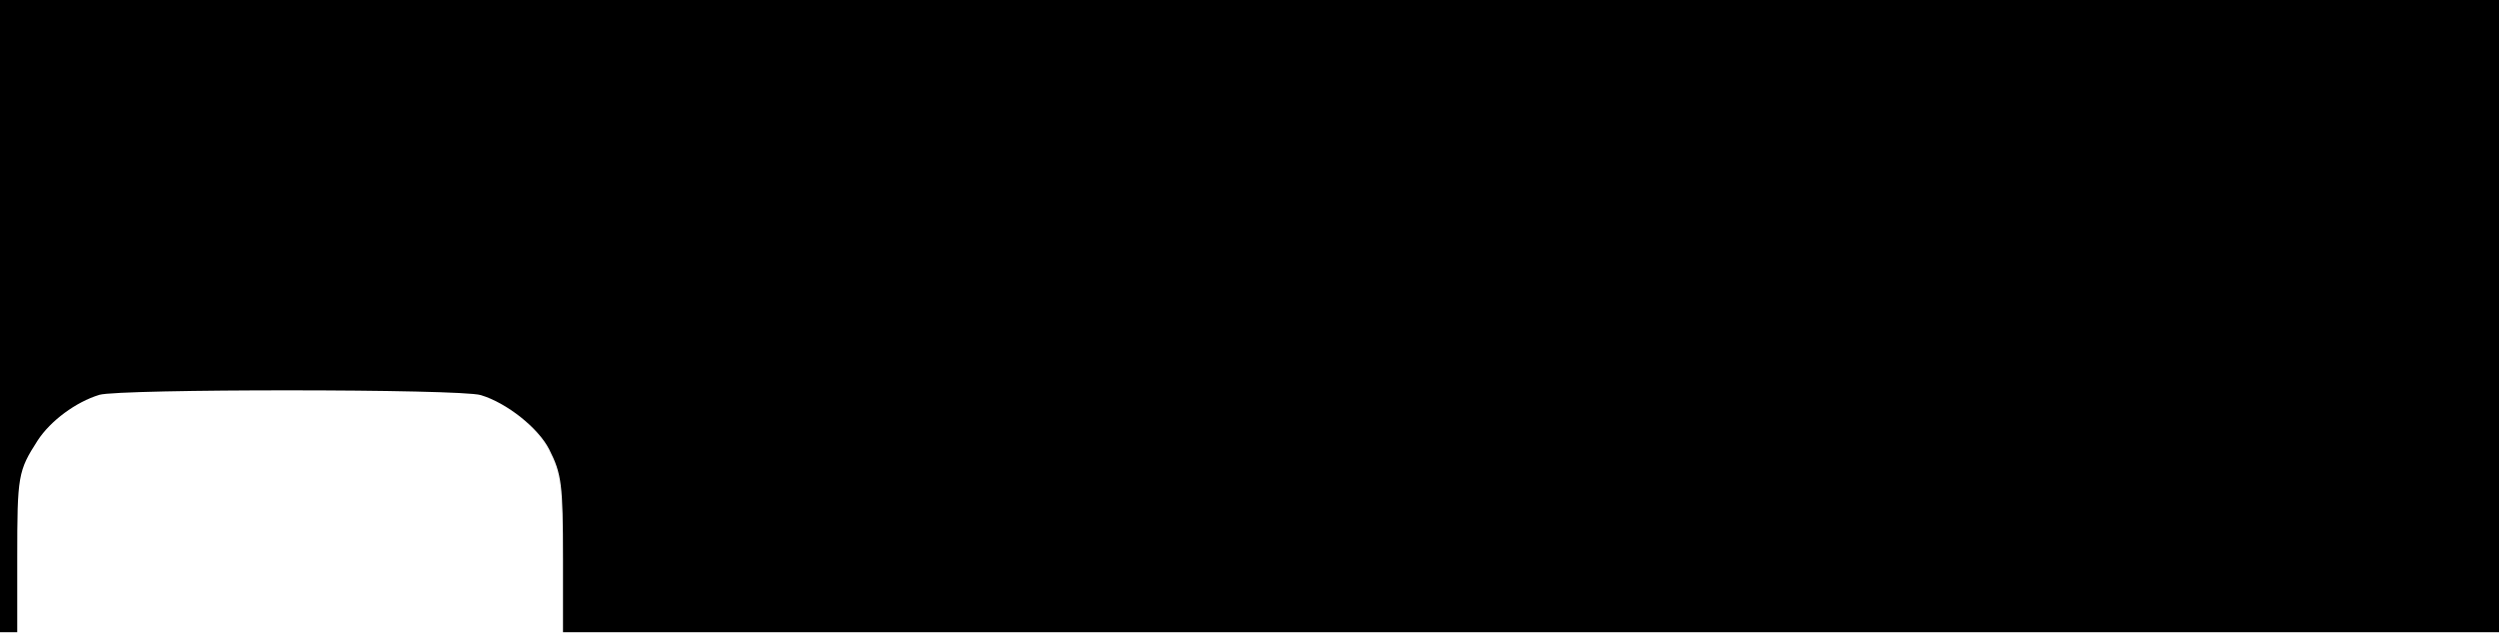
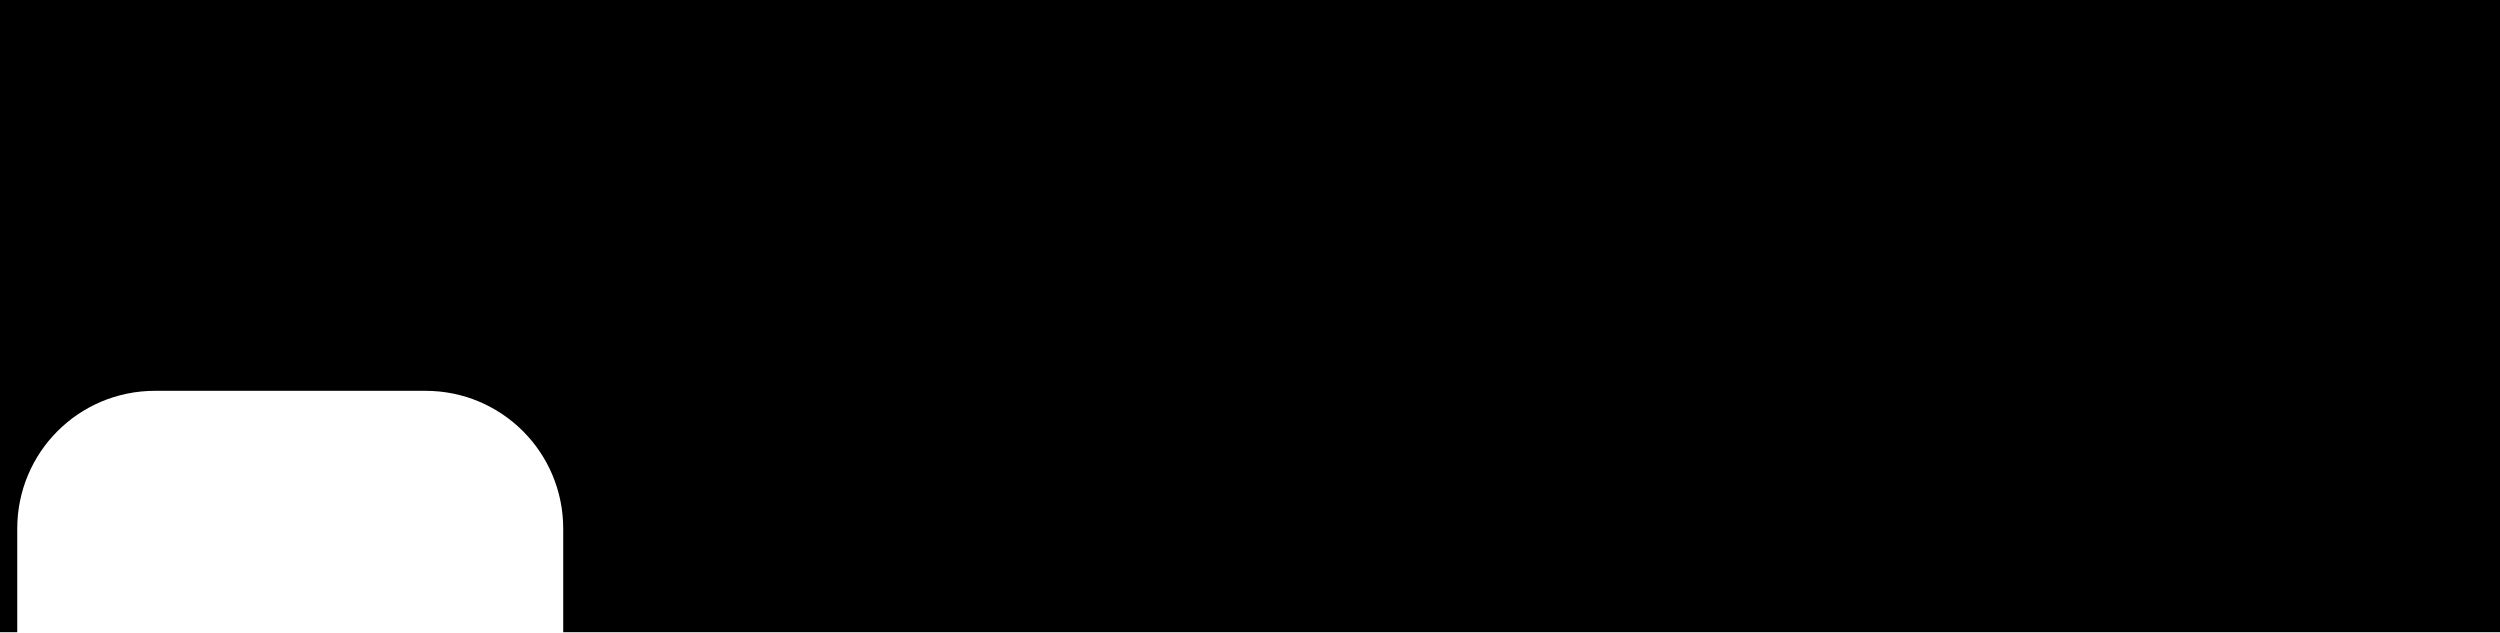
- <svg xmlns="http://www.w3.org/2000/svg" version="1.0" width="870pt" height="220pt" viewBox="0 0 870 220" preserveAspectRatio="xMidYMid meet">
-   <g transform="translate(0,220) scale(0.1,-0.1)" fill="#000000" stroke="none">
-     <path d="M0 1100 l0 -1100 30 0 30 0 0 258 c0 288 3 303 71 409 45 69 133 134 215 159 71 21 1257 21 1328 -1 90 -27 200 -114 238 -189 43 -85 48 -120 48 -383 l0 -253 3370 0 3370 0 0 1100 0 1100 -4350 0 -4350 0 0 -1100z" />
-   </g>
+ <svg xmlns="http://www.w3.org/2000/svg" version="1.1" id="Layer_1" x="0px" y="0px" viewBox="0 0 435 110" style="enable-background:new 0 0 435 110;" xml:space="preserve">
+   <path d="M3,110V92c0-13.3,10.7-24,24-24h47c13.3,0,24,10.7,24,24v18h337V0H0v110H3z" />
</svg>
